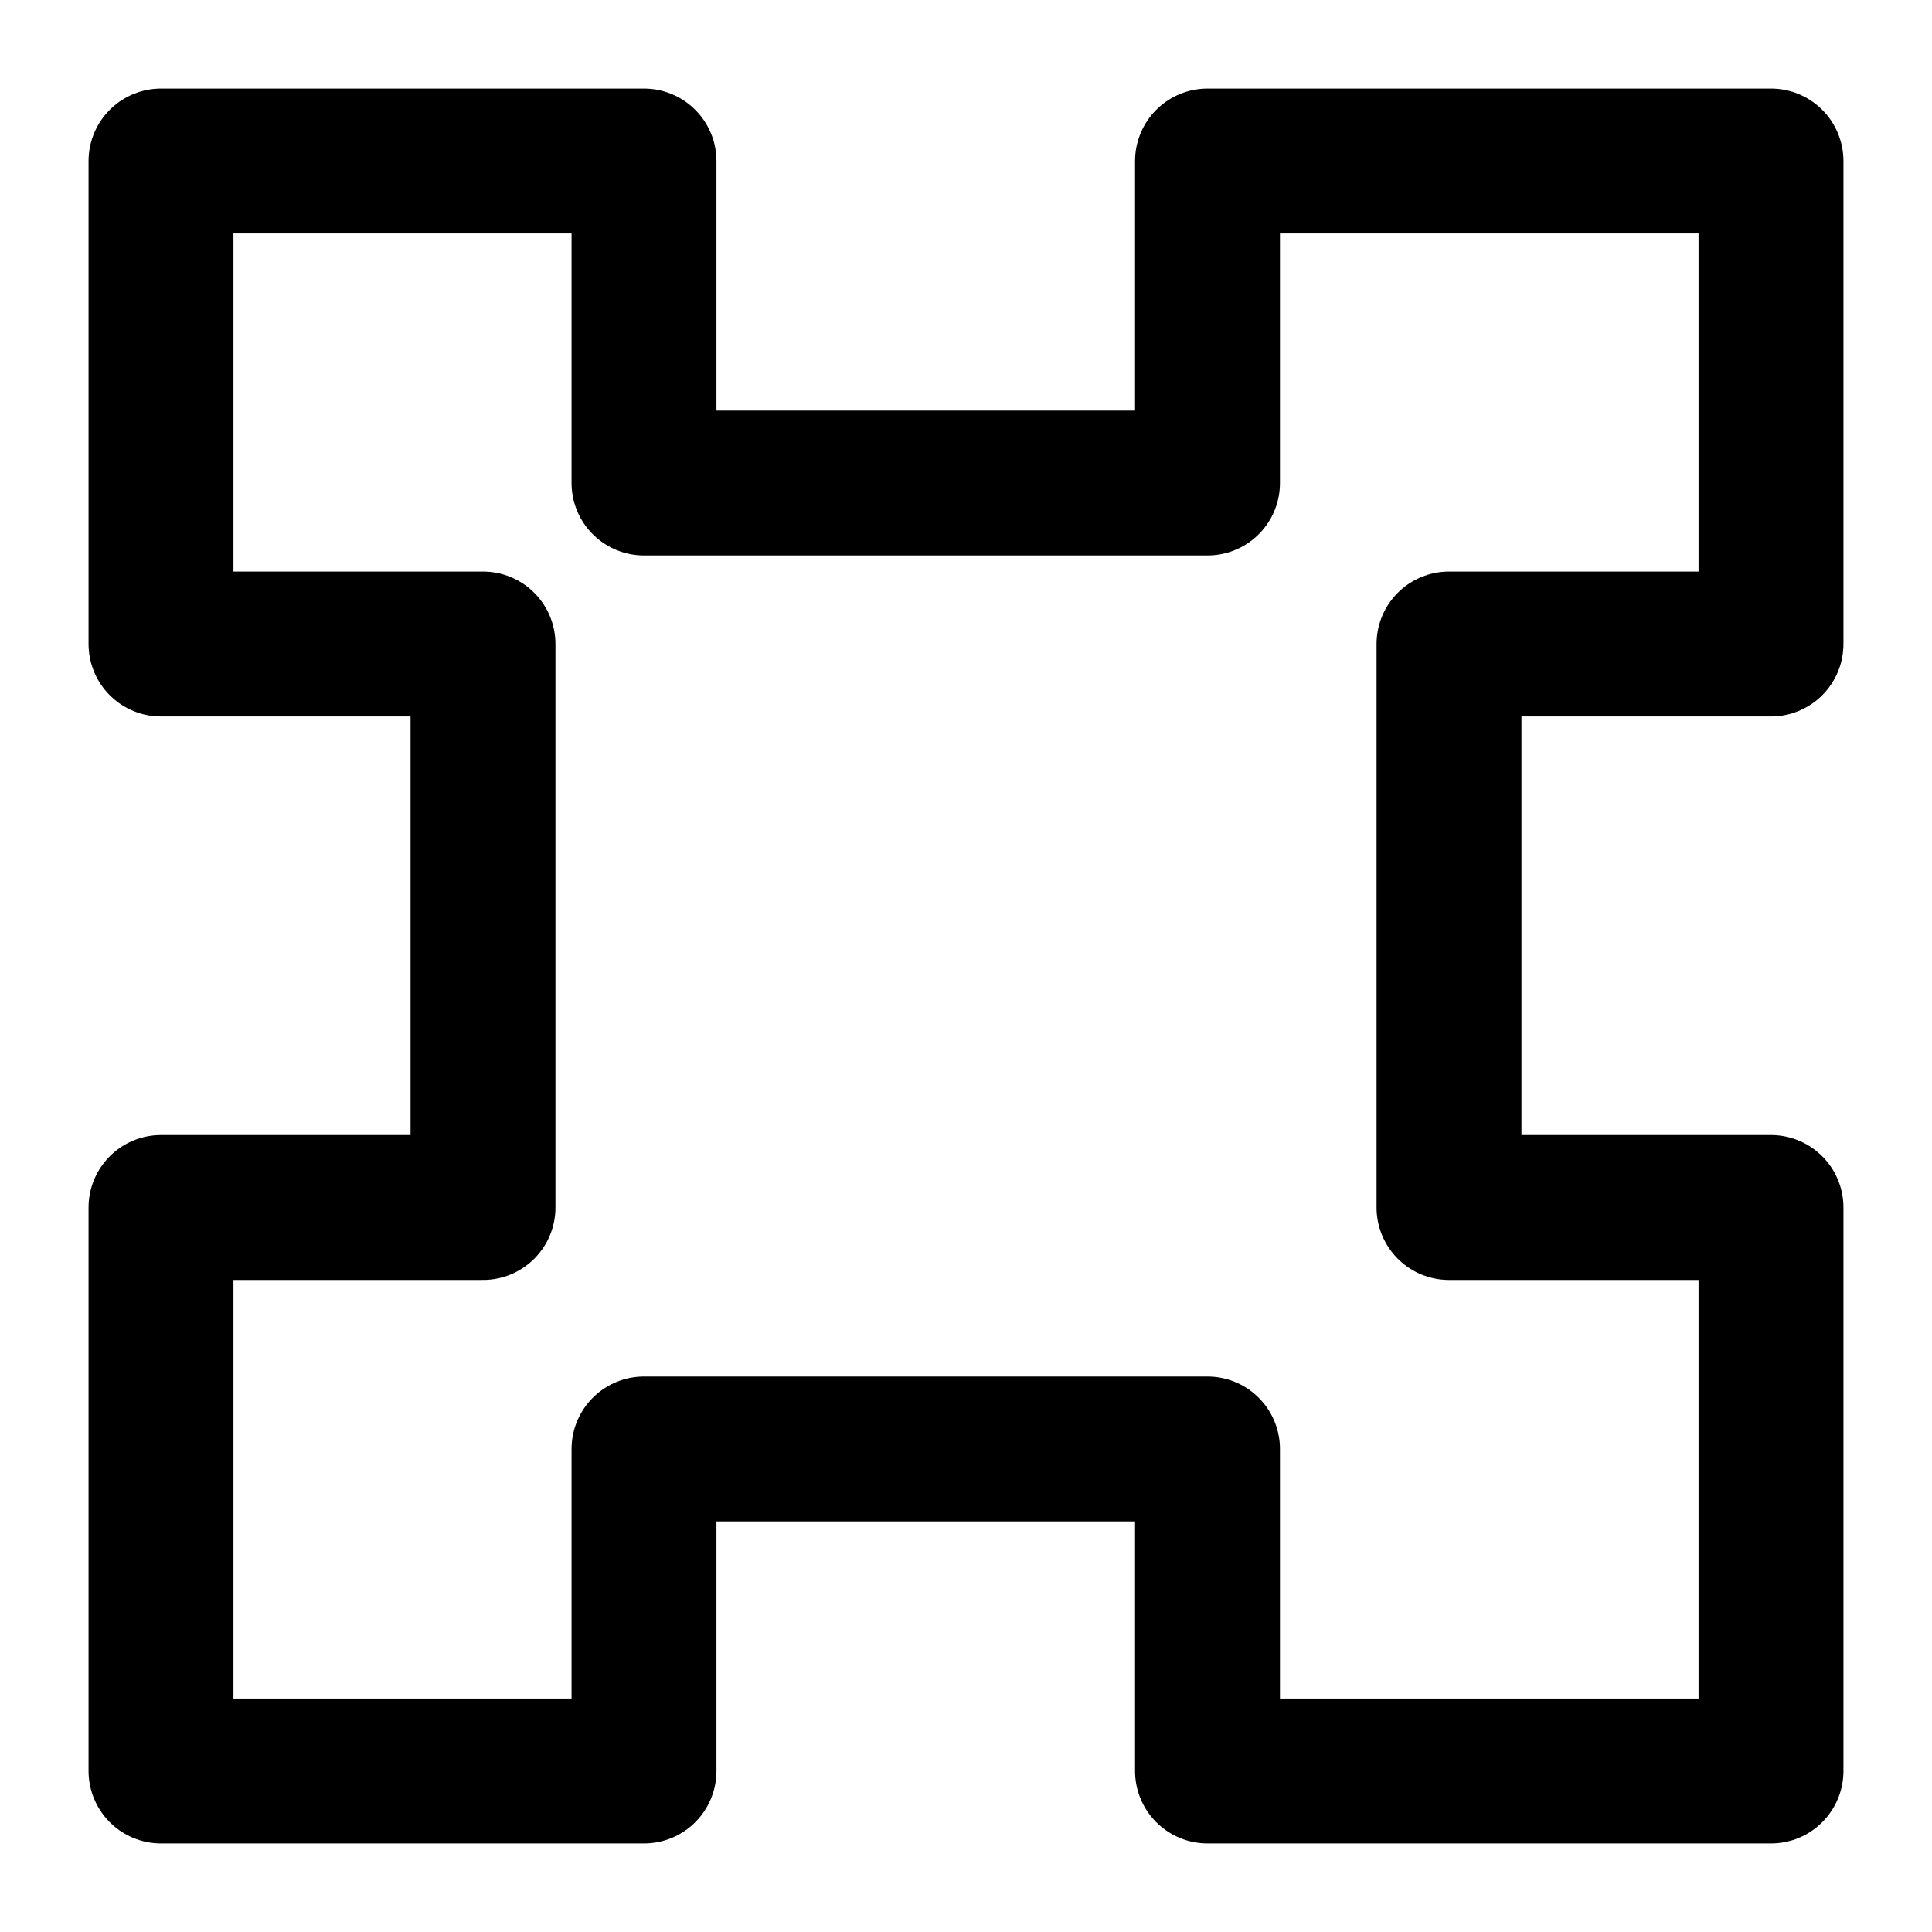
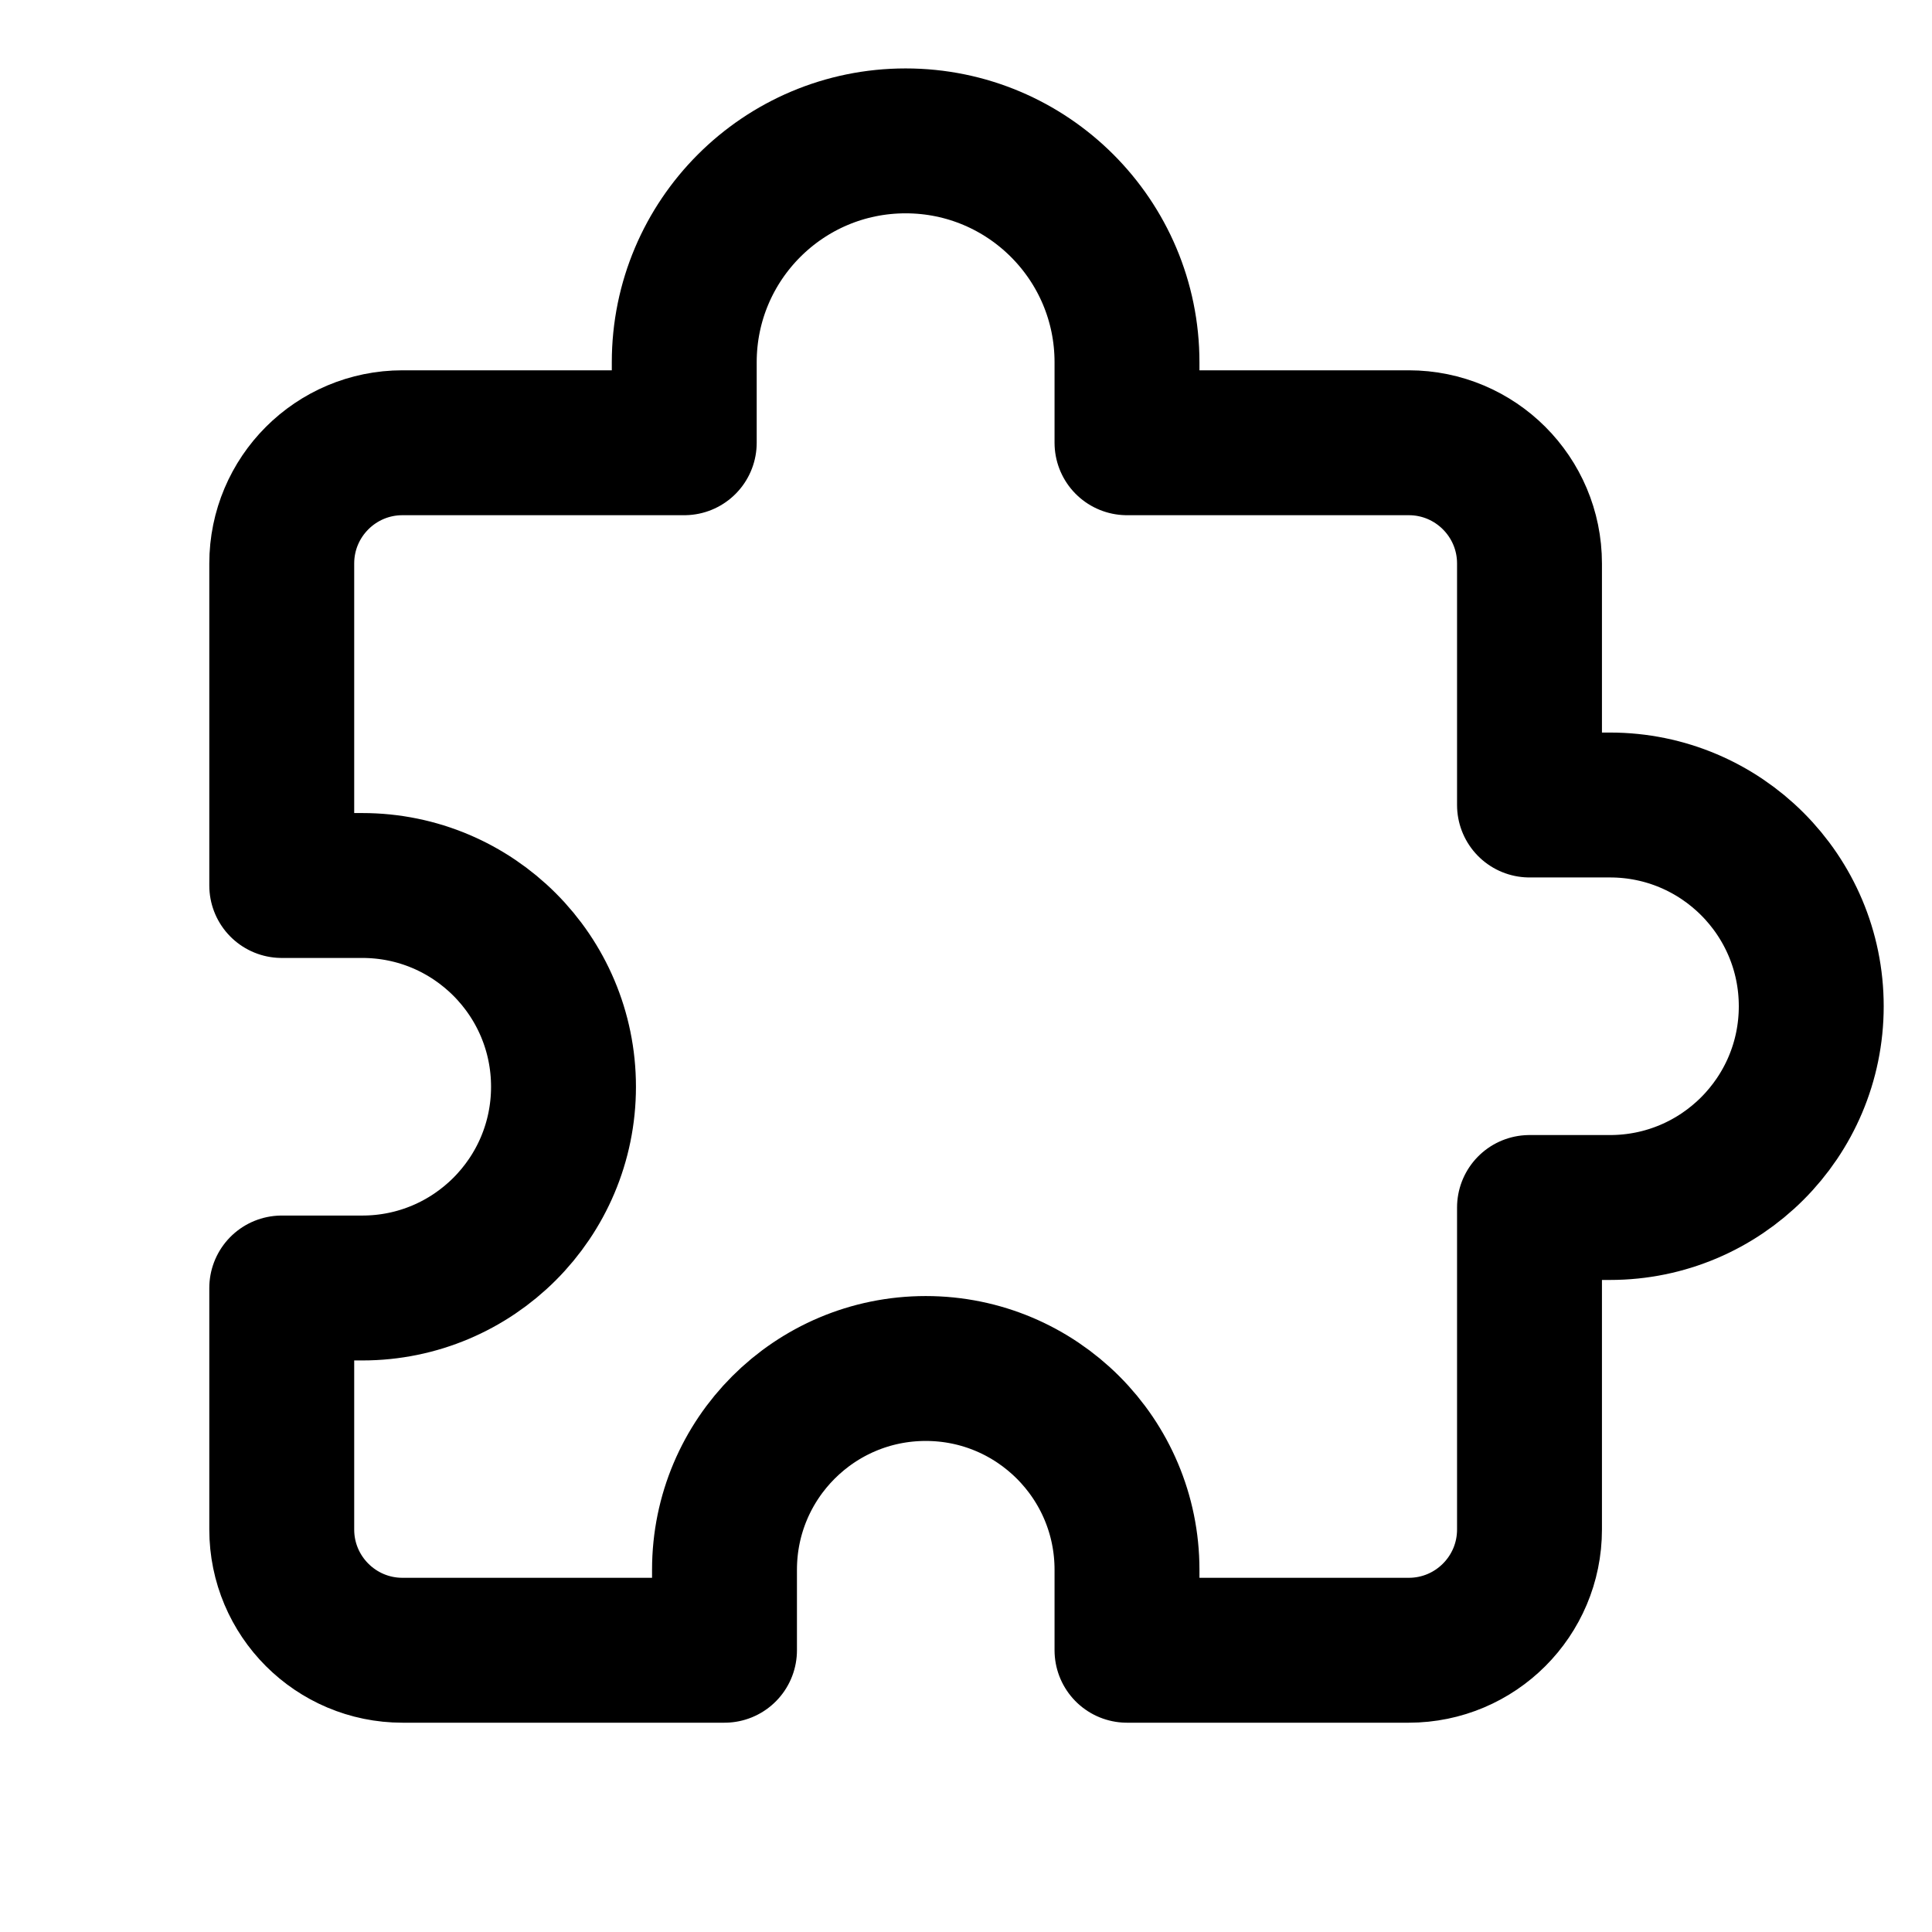
<svg xmlns="http://www.w3.org/2000/svg" width="24" height="24" viewBox="0 0 24 24" fill="none" stroke="currentColor" stroke-width="1.8" stroke-linecap="round" stroke-linejoin="round">
-   <path d="M2 2h6v4h7V2h7v6h-4v7h4v7h-7v-4H8v4H2v-7h4V8H2V2Z" />
+   <path d="M8.5 5.5H5a1.5 1.5 0 0 0-1.5 1.5v4h1a2.5 2.5 0 0 1 0 5h-1v3A1.5 1.5 0 0 0 5 20.5h4v-1a2.5 2.5 0 0 1 5 0v1h3.5A1.5 1.5 0 0 0 19 19v-4h1a2.5 2.5 0 0 0 0-5h-1V7a1.5 1.5 0 0 0-1.5-1.5H14v-1a2.75 2.75 0 0 0-5.5 0v1Z" />
</svg>
